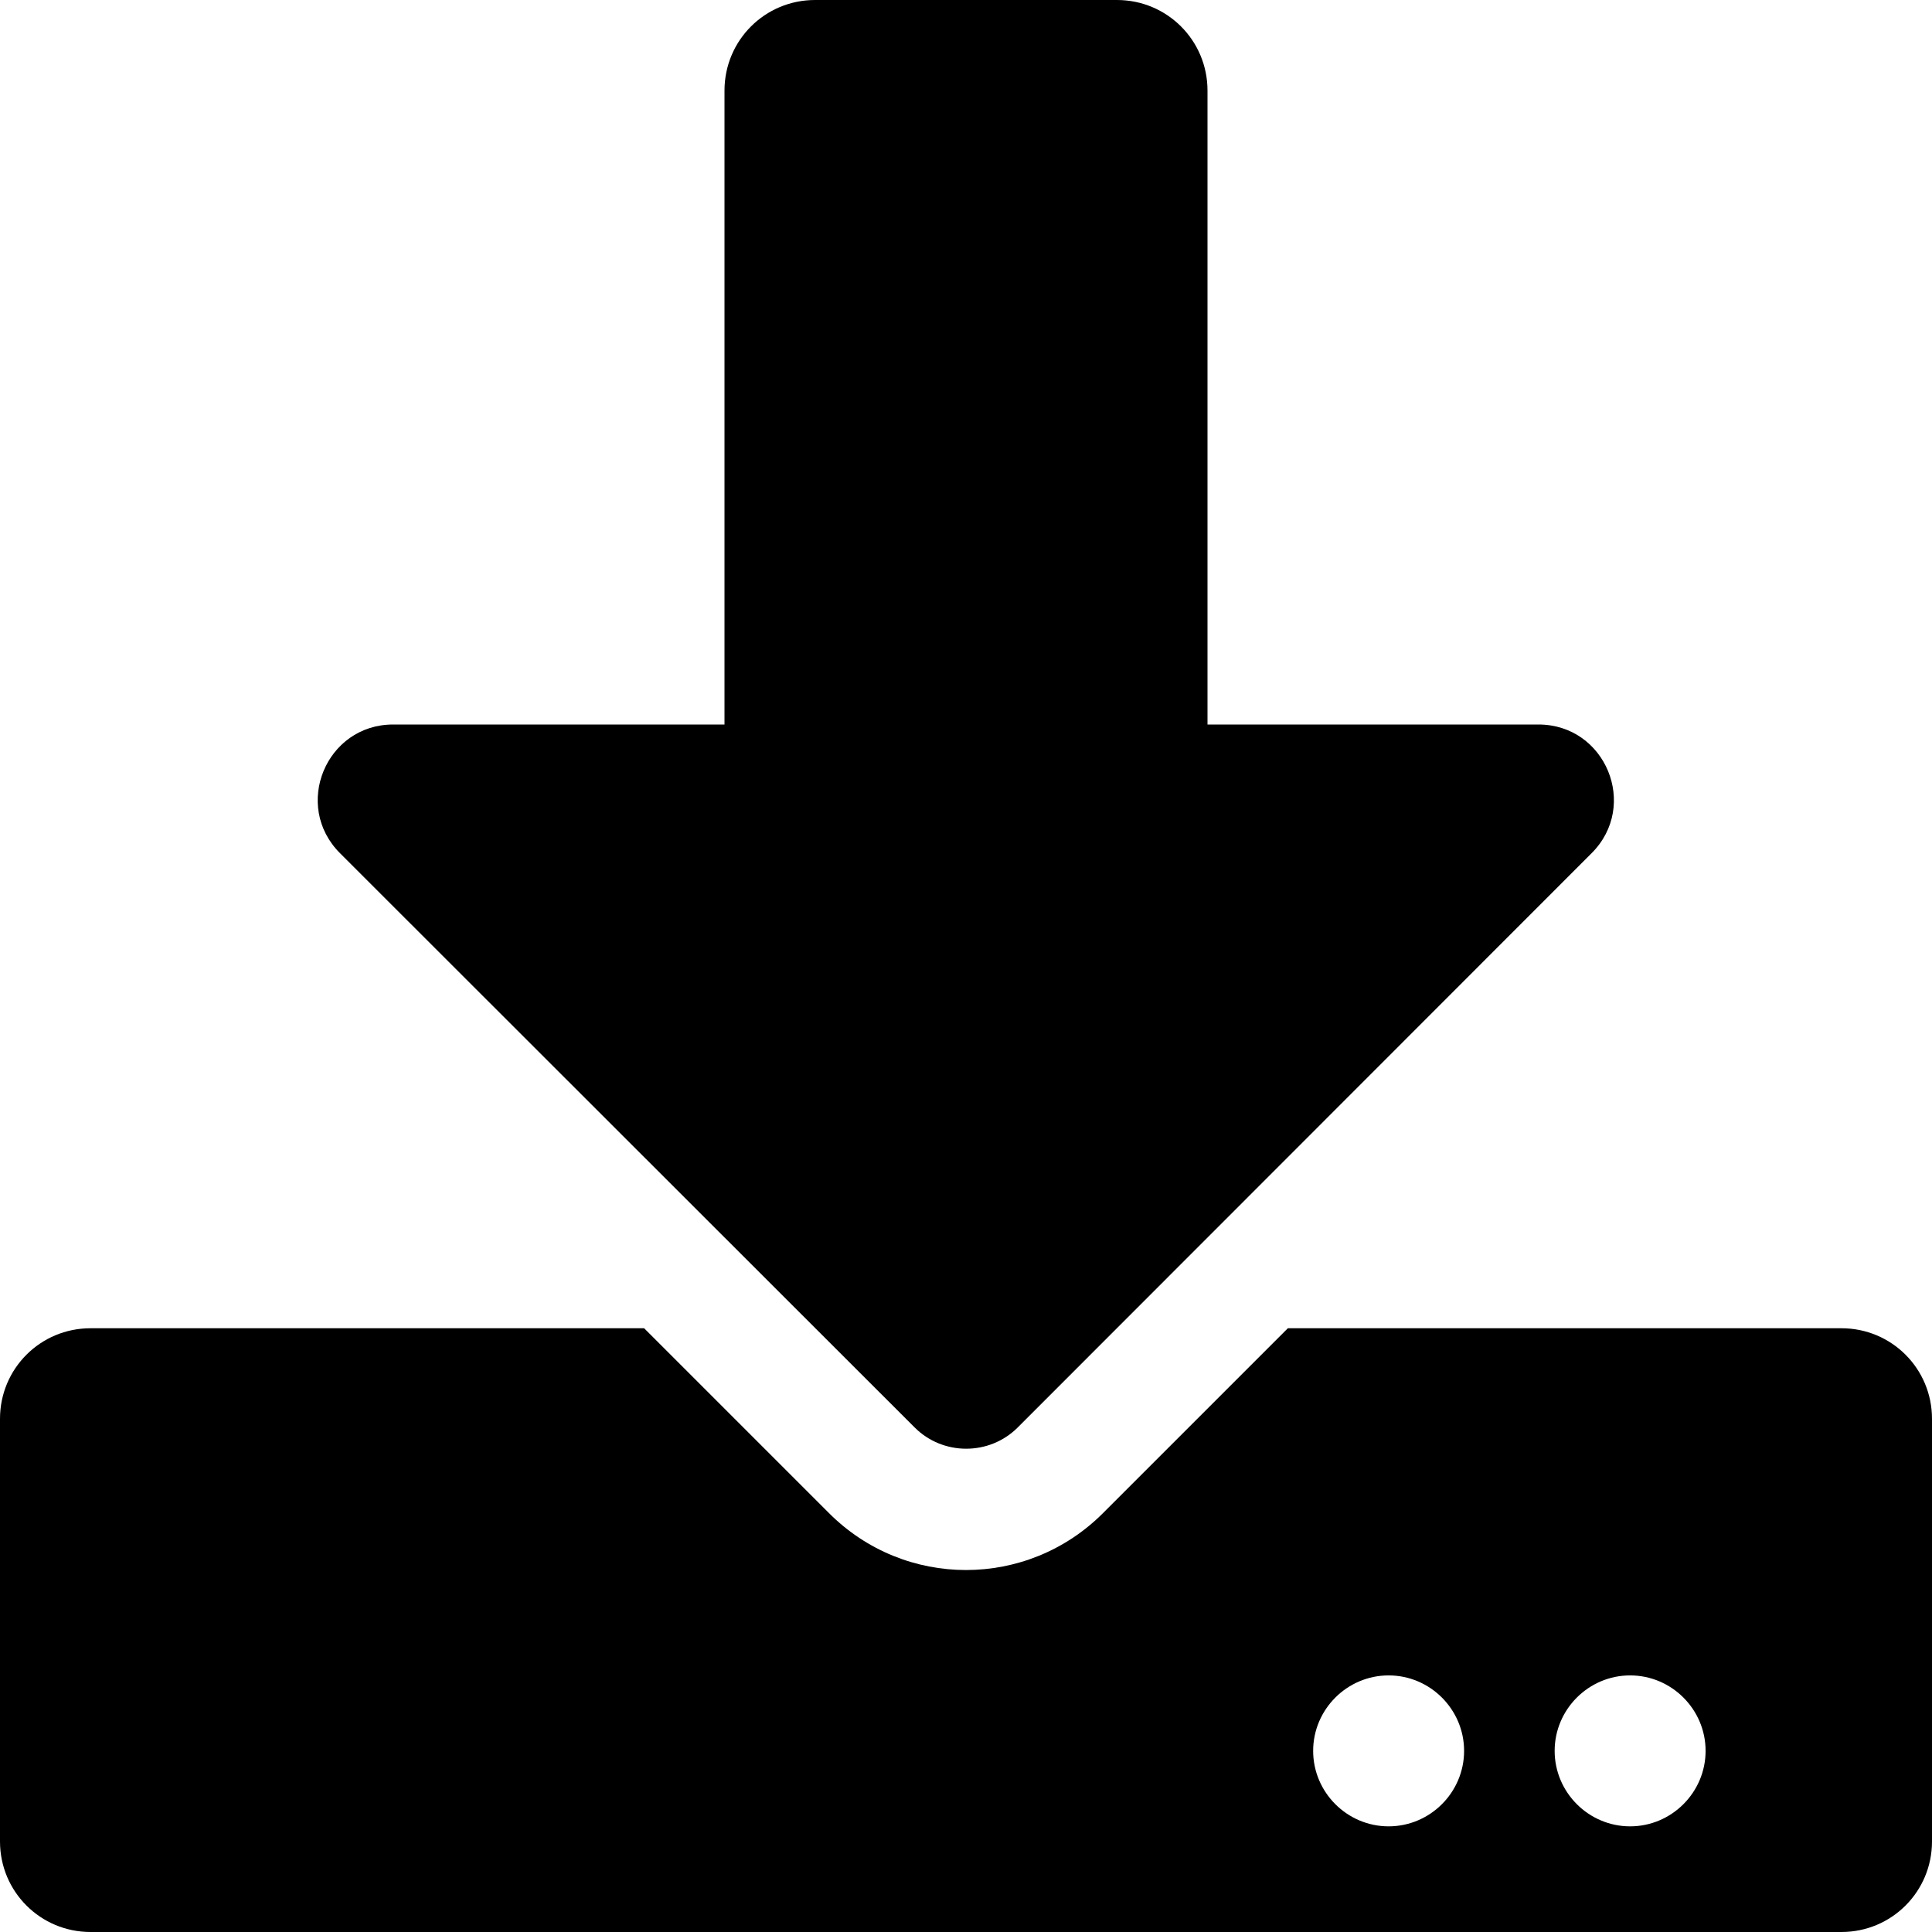
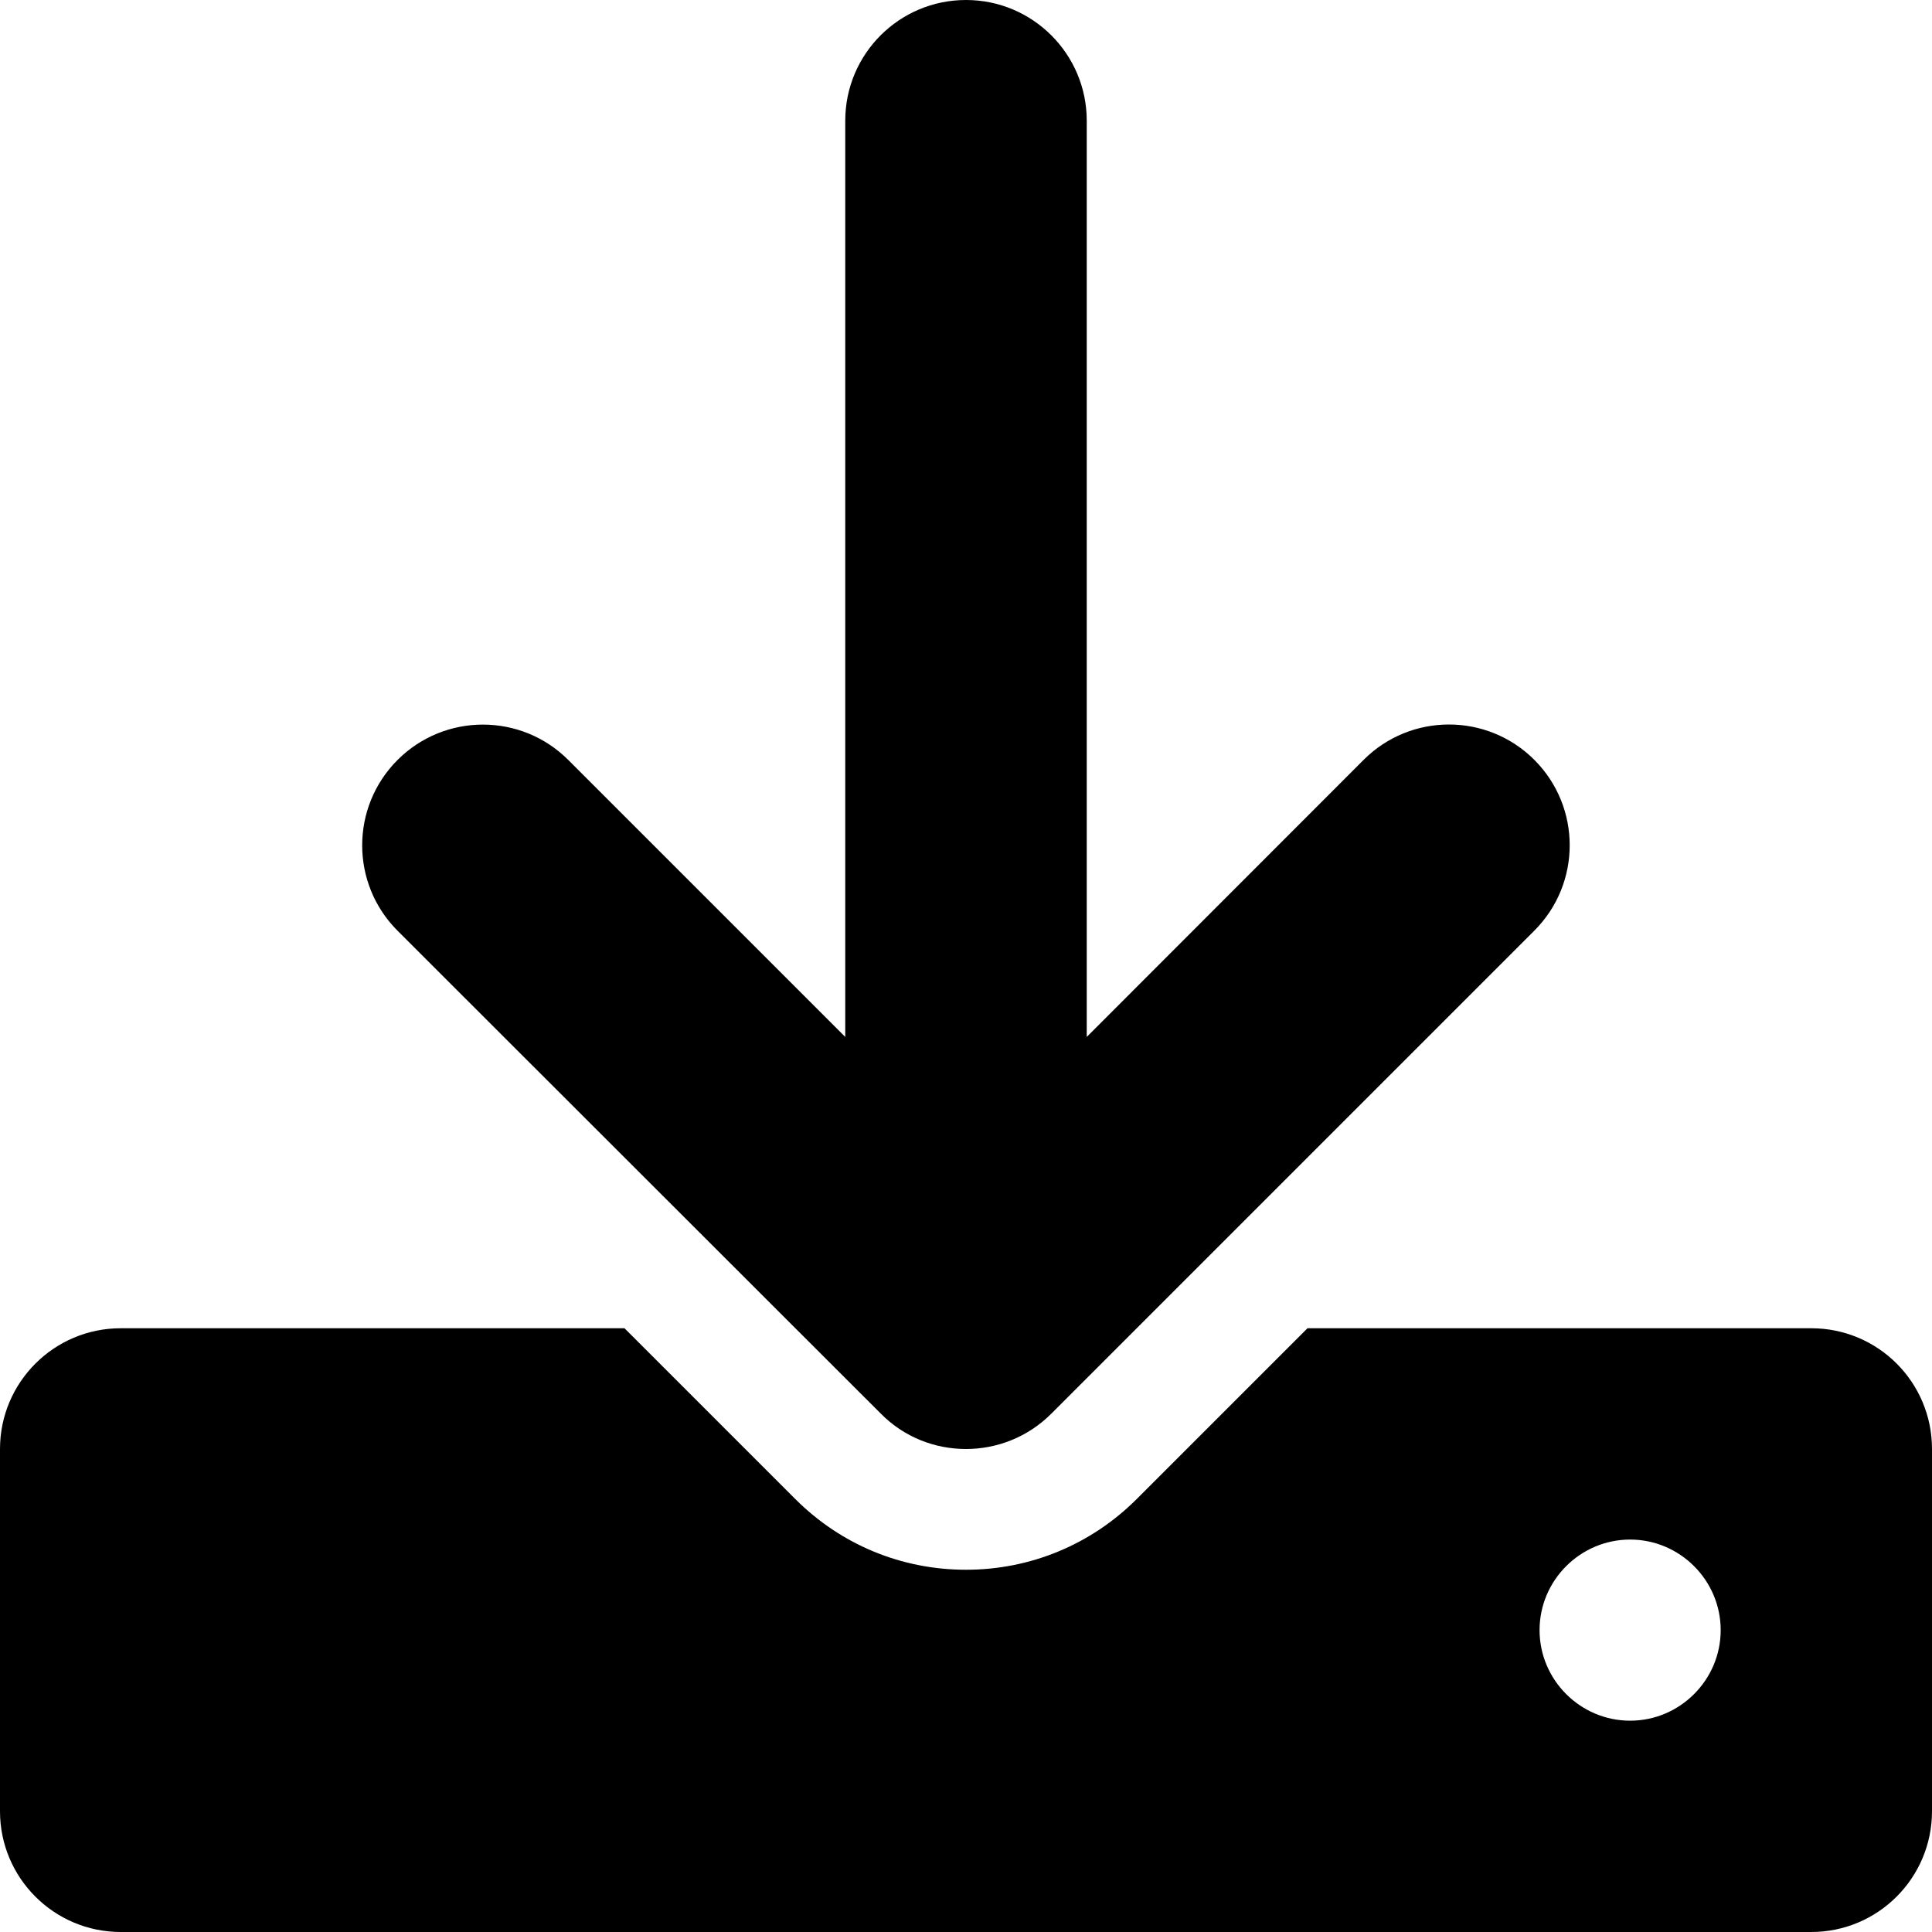
<svg xmlns="http://www.w3.org/2000/svg" viewBox="0 0 512 512">
-   <path d="M216 0h80c13.3 0 24 10.7 24 24v168h87.7c17.8 0 26.7 21.5 14.1 34.1L269.7 378.3c-7.5 7.5-19.8 7.5-27.3 0L90.1 226.1c-12.6-12.6-3.7-34.1 14.1-34.1H192V24c0-13.3 10.7-24 24-24zm296 376v112c0 13.3-10.7 24-24 24H24c-13.3 0-24-10.7-24-24V376c0-13.3 10.7-24 24-24h146.7l49 49c20.1 20.1 52.5 20.1 72.6 0l49-49H488c13.3 0 24 10.7 24 24zm-124 88c0-11-9-20-20-20s-20 9-20 20 9 20 20 20 20-9 20-20zm64 0c0-11-9-20-20-20s-20 9-20 20 9 20 20 20 20-9 20-20z" />
+   <path d="M480 352h-133.5l-45.25 45.25C289.2 409.3 273.1 416 256 416s-33.16-6.656-45.25-18.75L165.5 352H32c-17.67 0-32 14.33-32 32v96c0 17.67 14.33 32 32 32h448c17.67 0 32-14.33 32-32v-96C512 366.3 497.7 352 480 352zM432 456c-13.2 0-24-10.8-24-24c0-13.2 10.8-24 24-24s24 10.8 24 24C456 445.2 445.2 456 432 456zM233.4 374.6C239.6 380.9 247.8 384 256 384s16.38-3.125 22.62-9.375l128-128c12.49-12.5 12.49-32.75 0-45.25c-12.5-12.5-32.76-12.5-45.25 0L288 274.8V32c0-17.67-14.33-32-32-32C238.3 0 224 14.33 224 32v242.8L150.6 201.4c-12.49-12.5-32.75-12.5-45.25 0c-12.49 12.5-12.49 32.75 0 45.25L233.4 374.6z" />
</svg>
